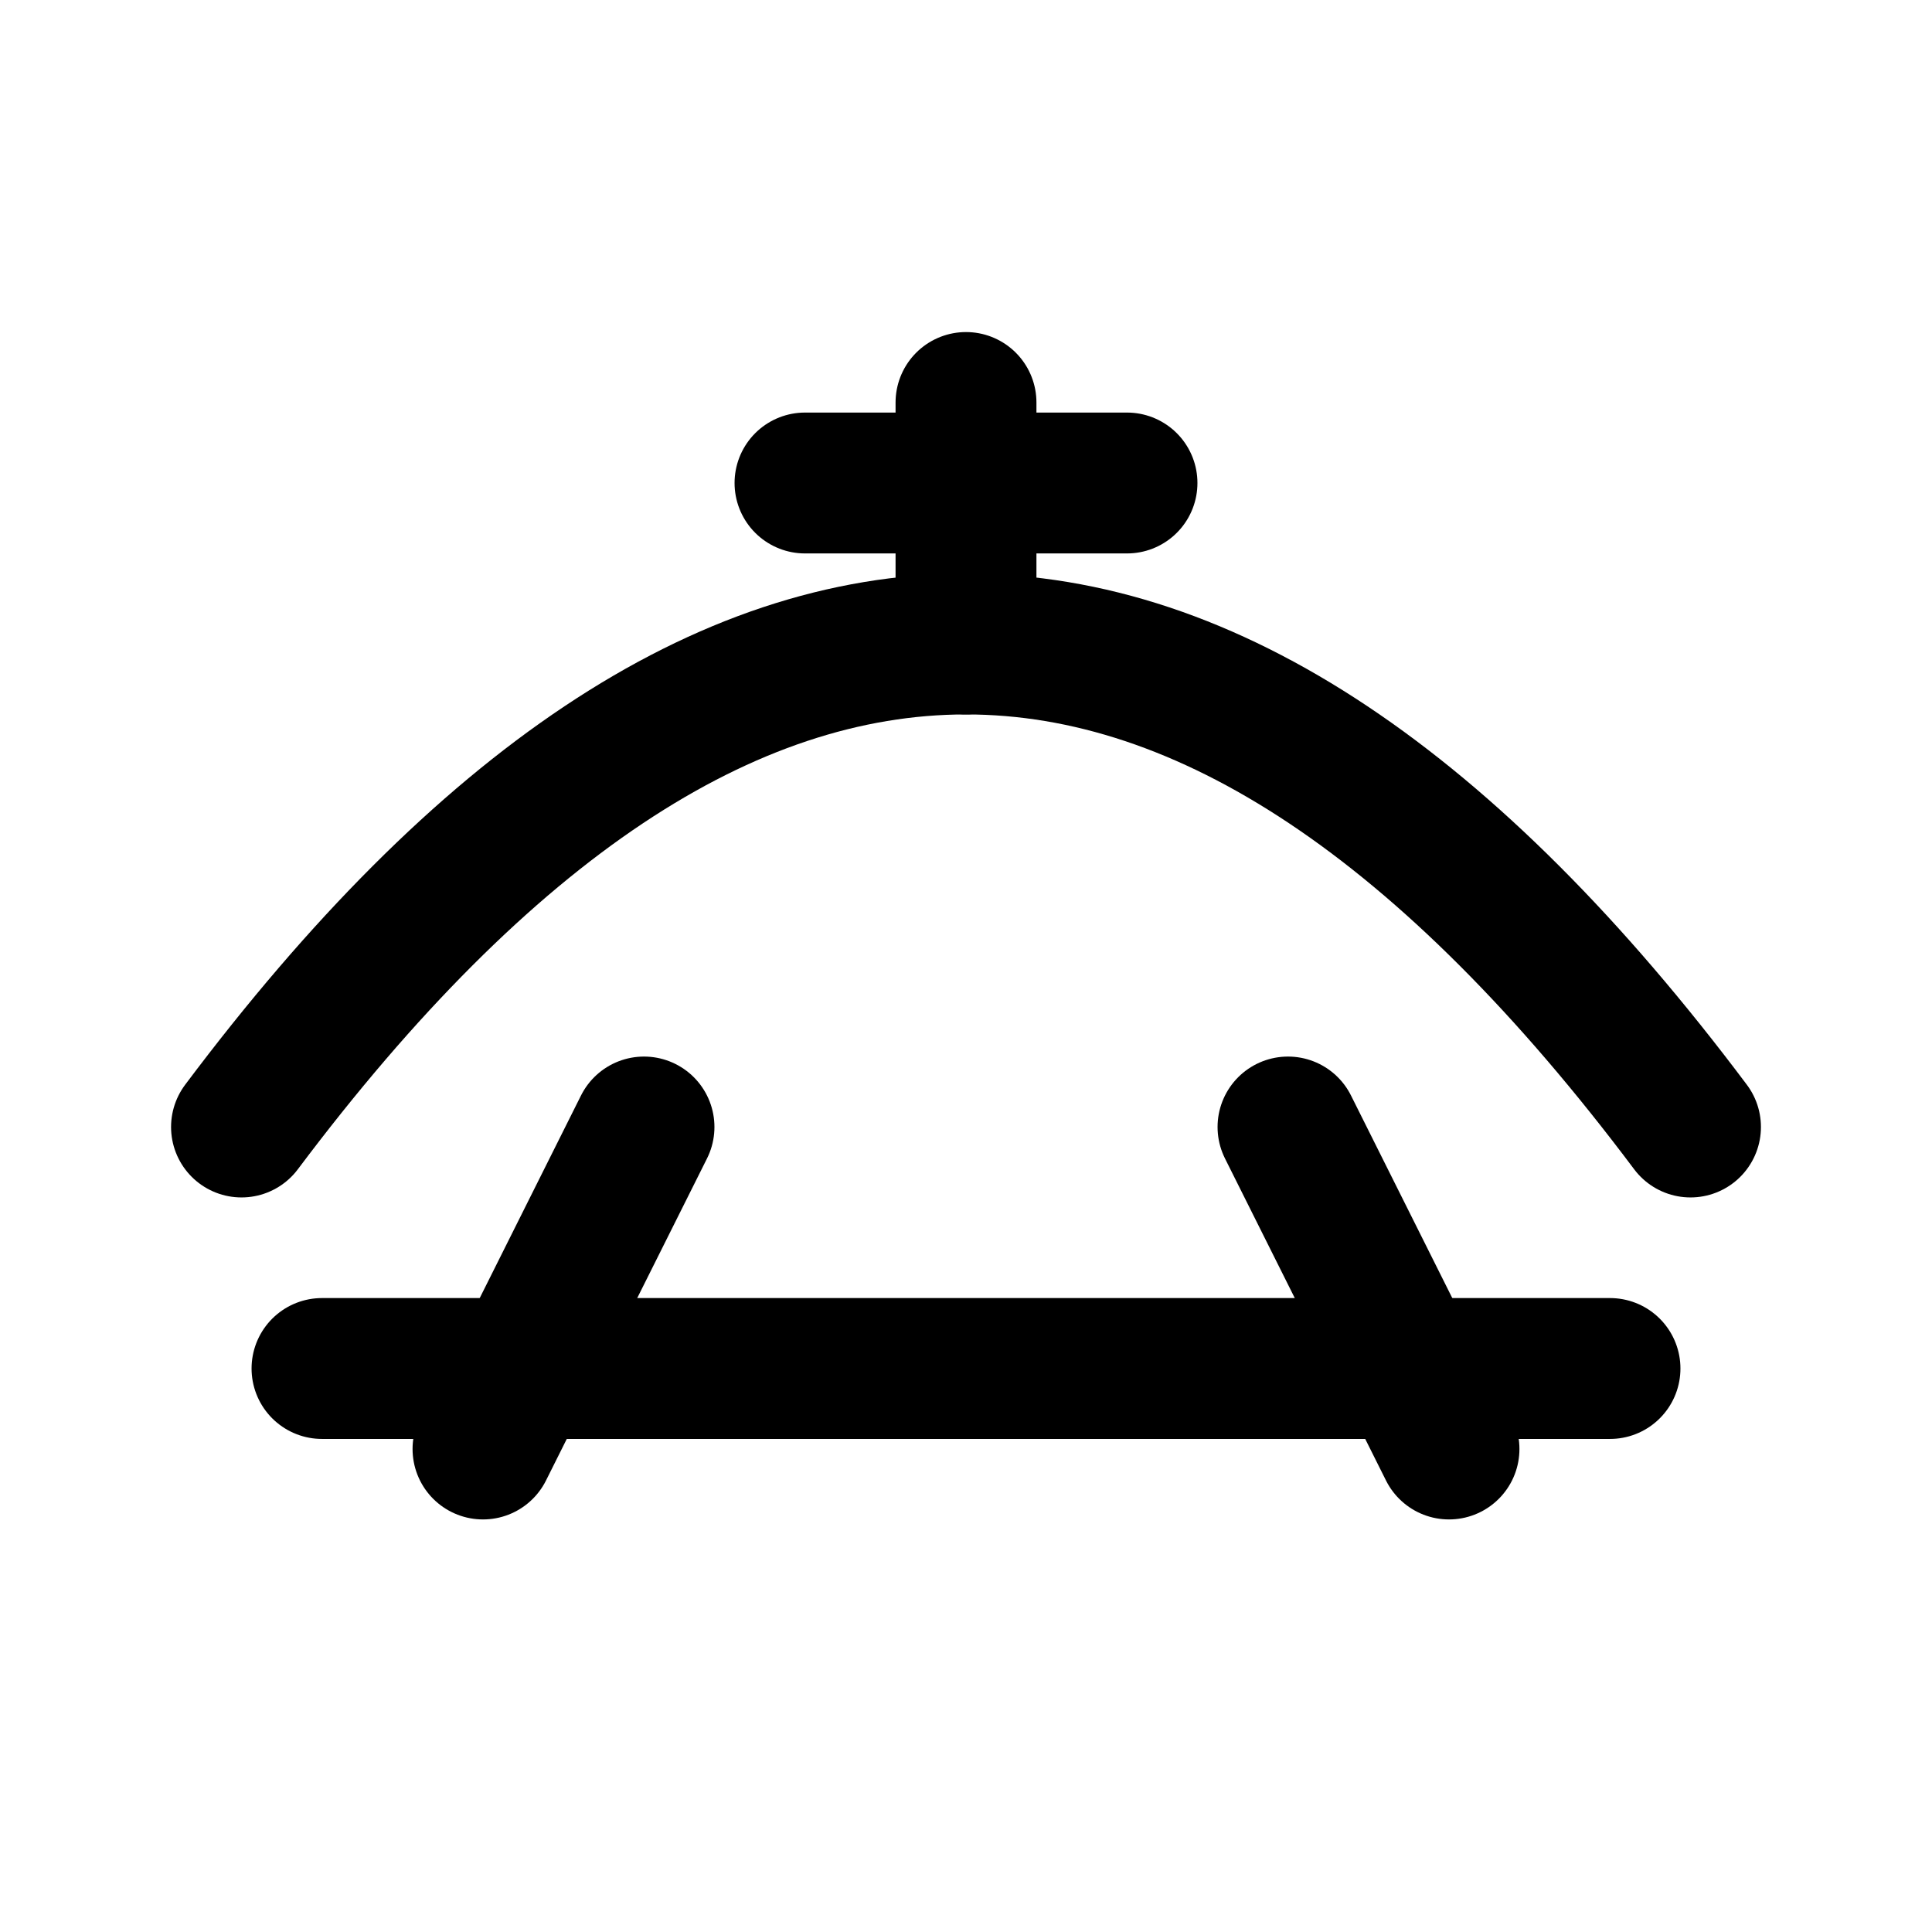
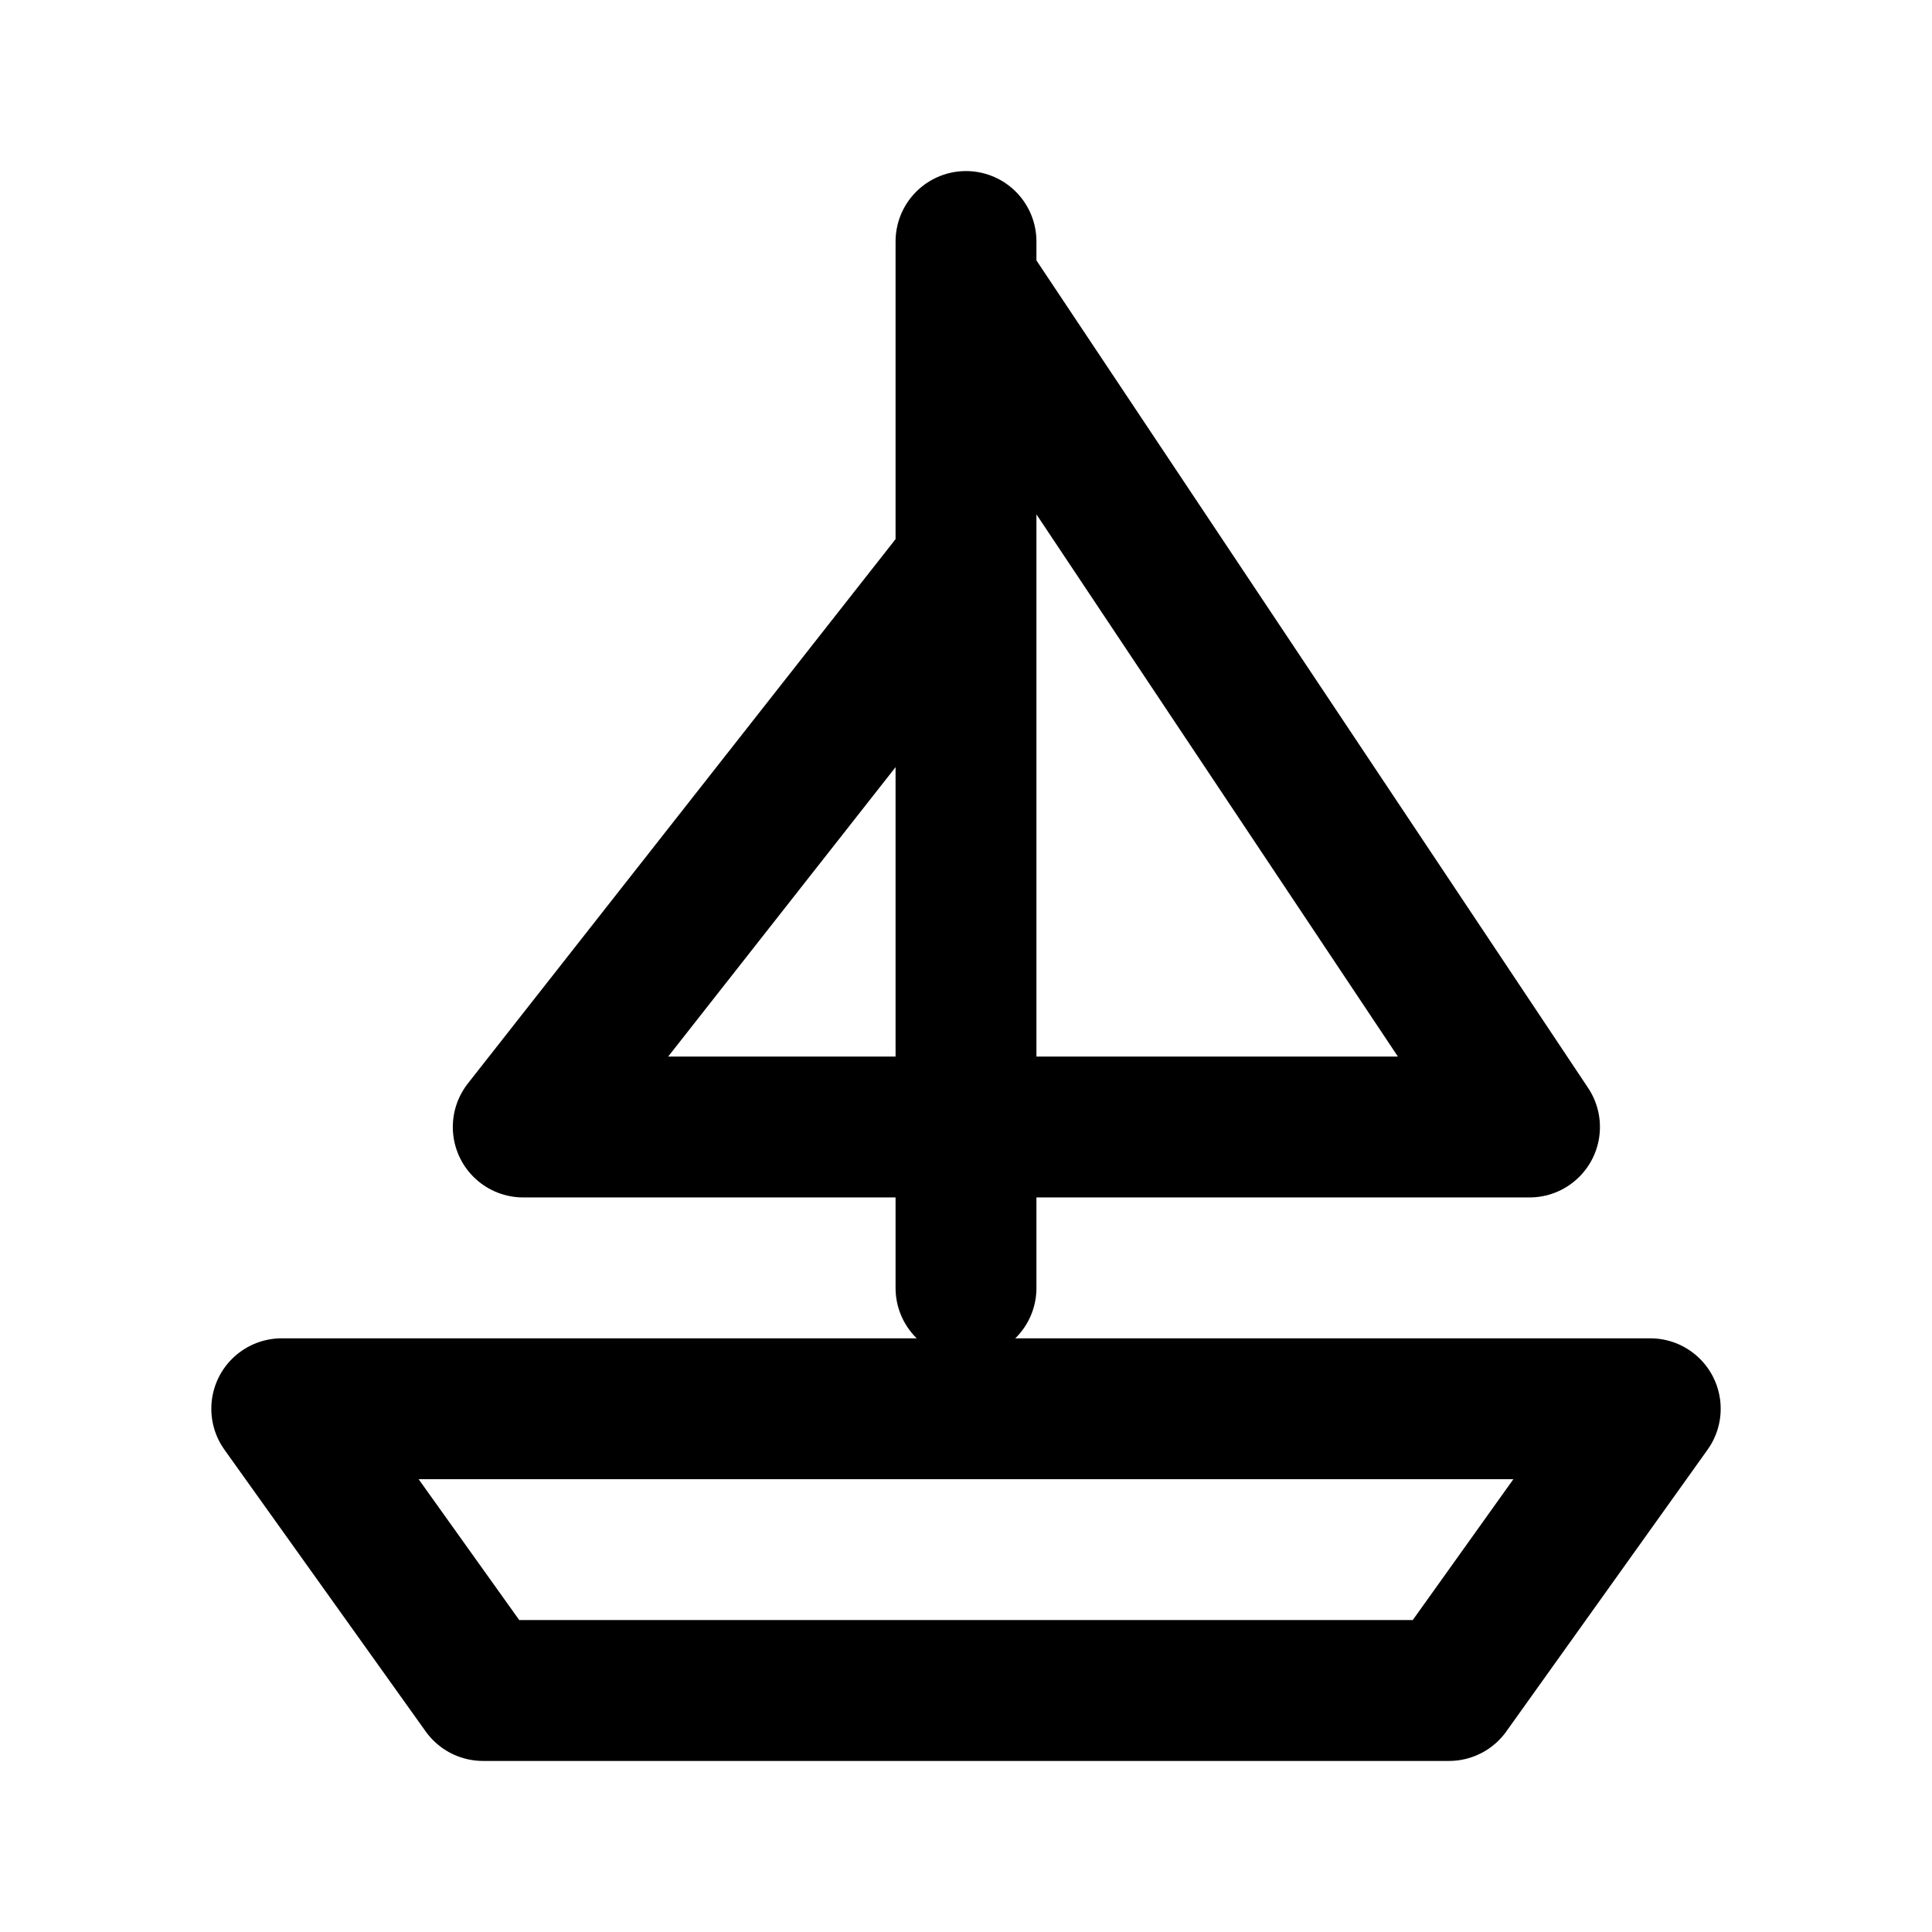
<svg xmlns="http://www.w3.org/2000/svg" width="24" height="24" viewBox="0 0 24 24" fill="none" stroke="currentColor" stroke-width="1.75" stroke-linecap="round" stroke-linejoin="round">
-   <path d="M3 14c3-4 6-6 9-6s6 2 9 6" />
-   <path d="M6 18l2-4M18 18l-2-4M12 8V5M10 6h4" />
-   <path d="M4 17h16" />
+   <path d="M12 3v13M12 3.5l7 10.5h-7M12 7l-5.5 7H12" />
+   <path d="M3.5 17.5h17l-2.5 3.5h-12z" />
</svg>
